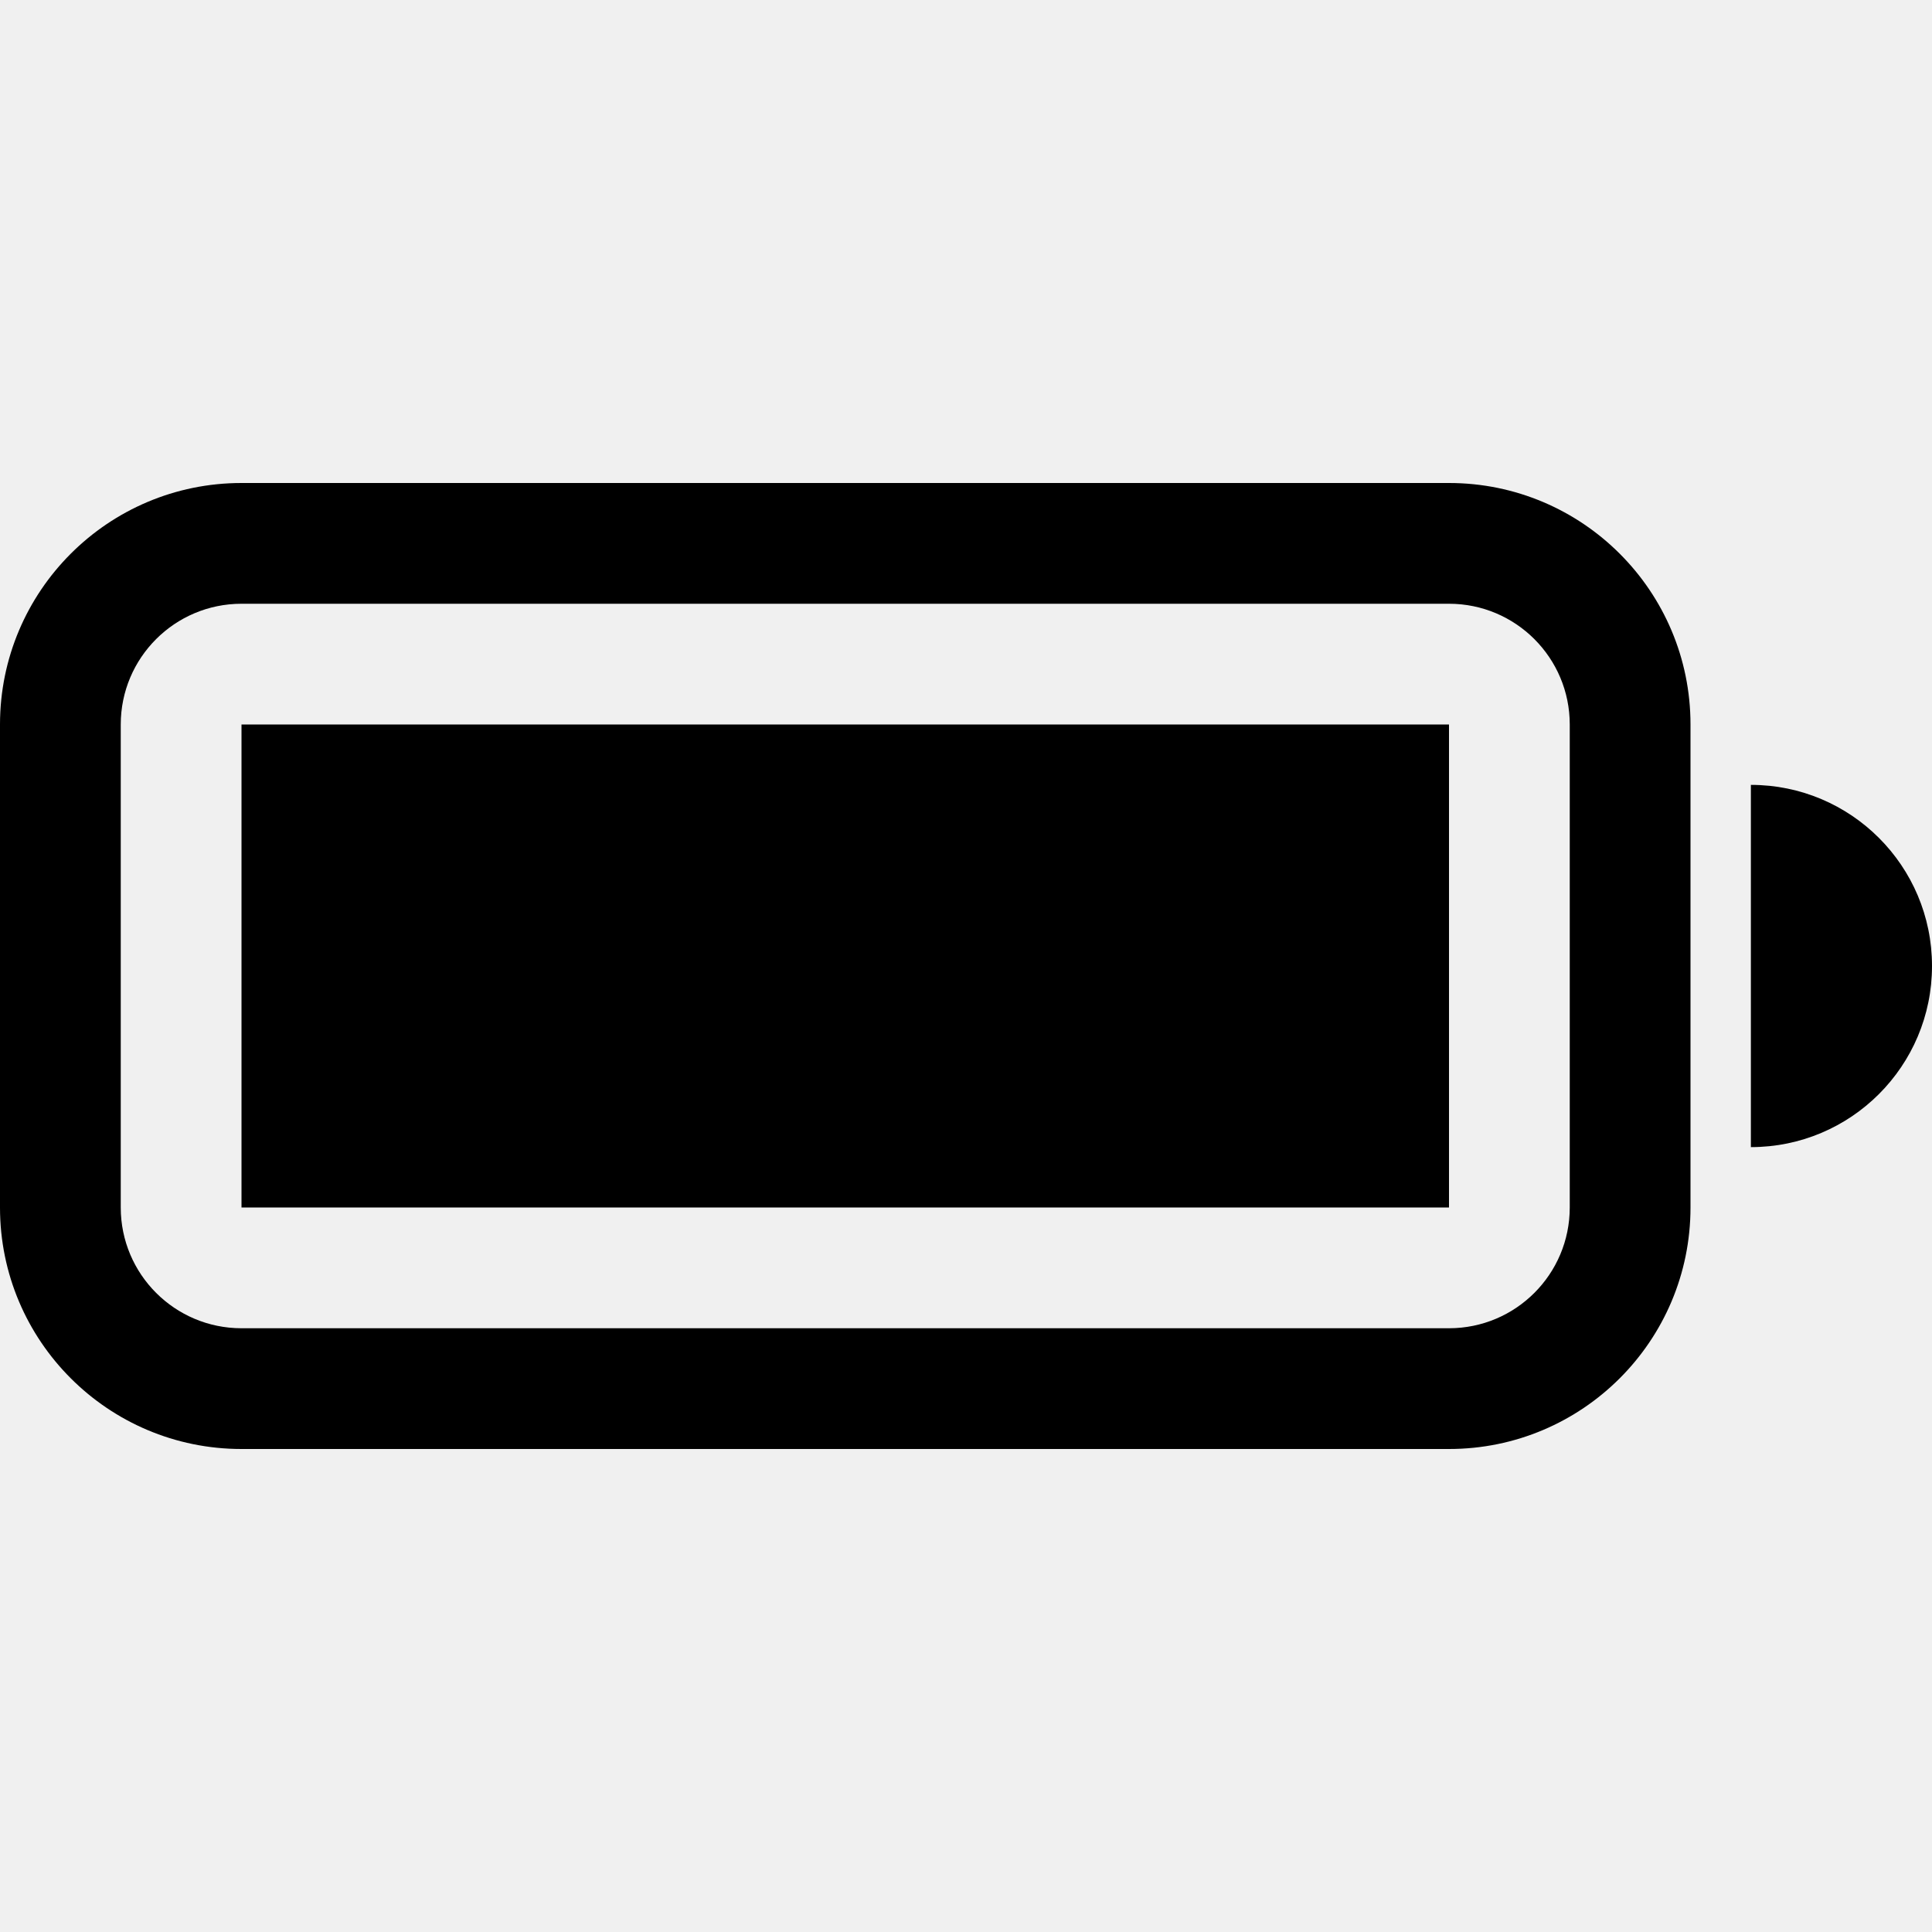
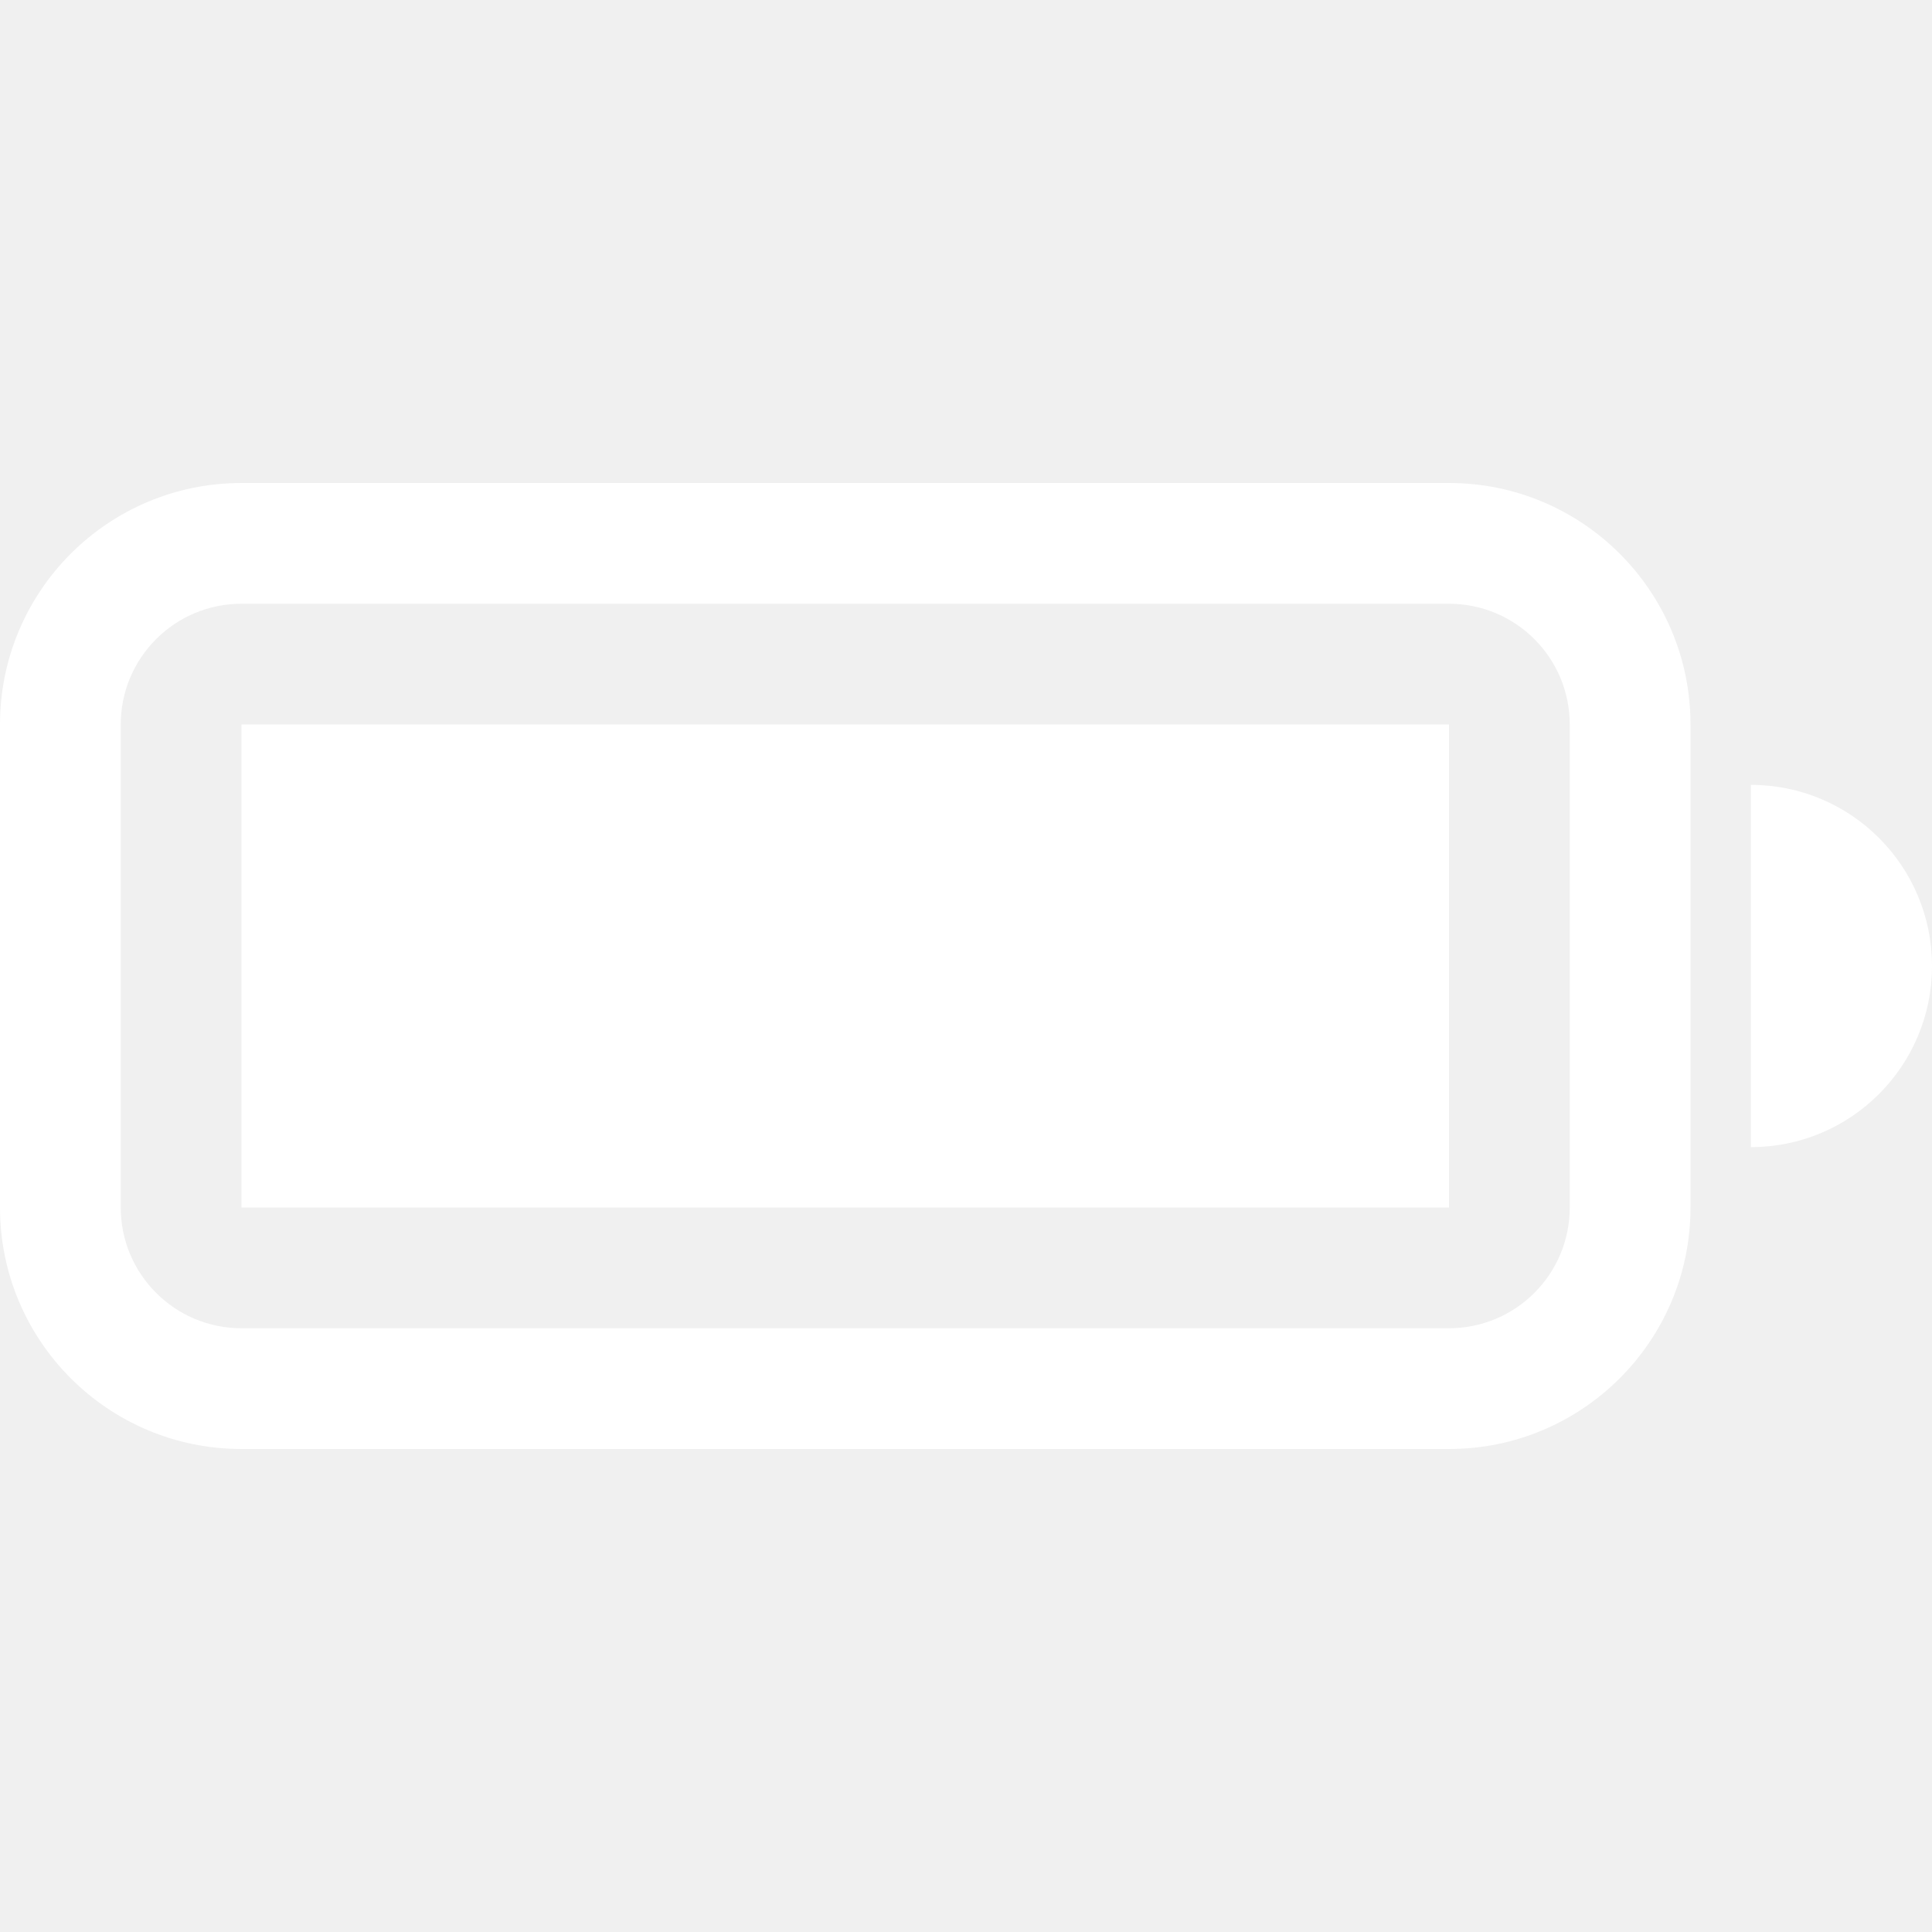
<svg xmlns="http://www.w3.org/2000/svg" width="45" height="45" fill="currentColor" class="bi bi-battery-full" viewBox="0 0 16 16">
-   <path d="M2 6h10v4H2z" />
-   <path d="M2 4a2 2 0 0 0-2 2v4a2 2 0 0 0 2 2h10a2 2 0 0 0 2-2V6a2 2 0 0 0-2-2zm10 1a1 1 0 0 1 1 1v4a1 1 0 0 1-1 1H2a1 1 0 0 1-1-1V6a1 1 0 0 1 1-1zm4 3a1.5 1.5 0 0 1-1.5 1.5v-3A1.5 1.5 0 0 1 16 8" />
+   <path d="M2 6h10v4H2z" fill="#FFFFFF" />
+   <path d="M2 4a2 2 0 0 0-2 2v4a2 2 0 0 0 2 2h10a2 2 0 0 0 2-2V6a2 2 0 0 0-2-2zm10 1a1 1 0 0 1 1 1v4a1 1 0 0 1-1 1H2a1 1 0 0 1-1-1V6a1 1 0 0 1 1-1zm4 3a1.5 1.5 0 0 1-1.5 1.5v-3A1.5 1.5 0 0 1 16 8" fill="#FFFFFF" />
</svg>
